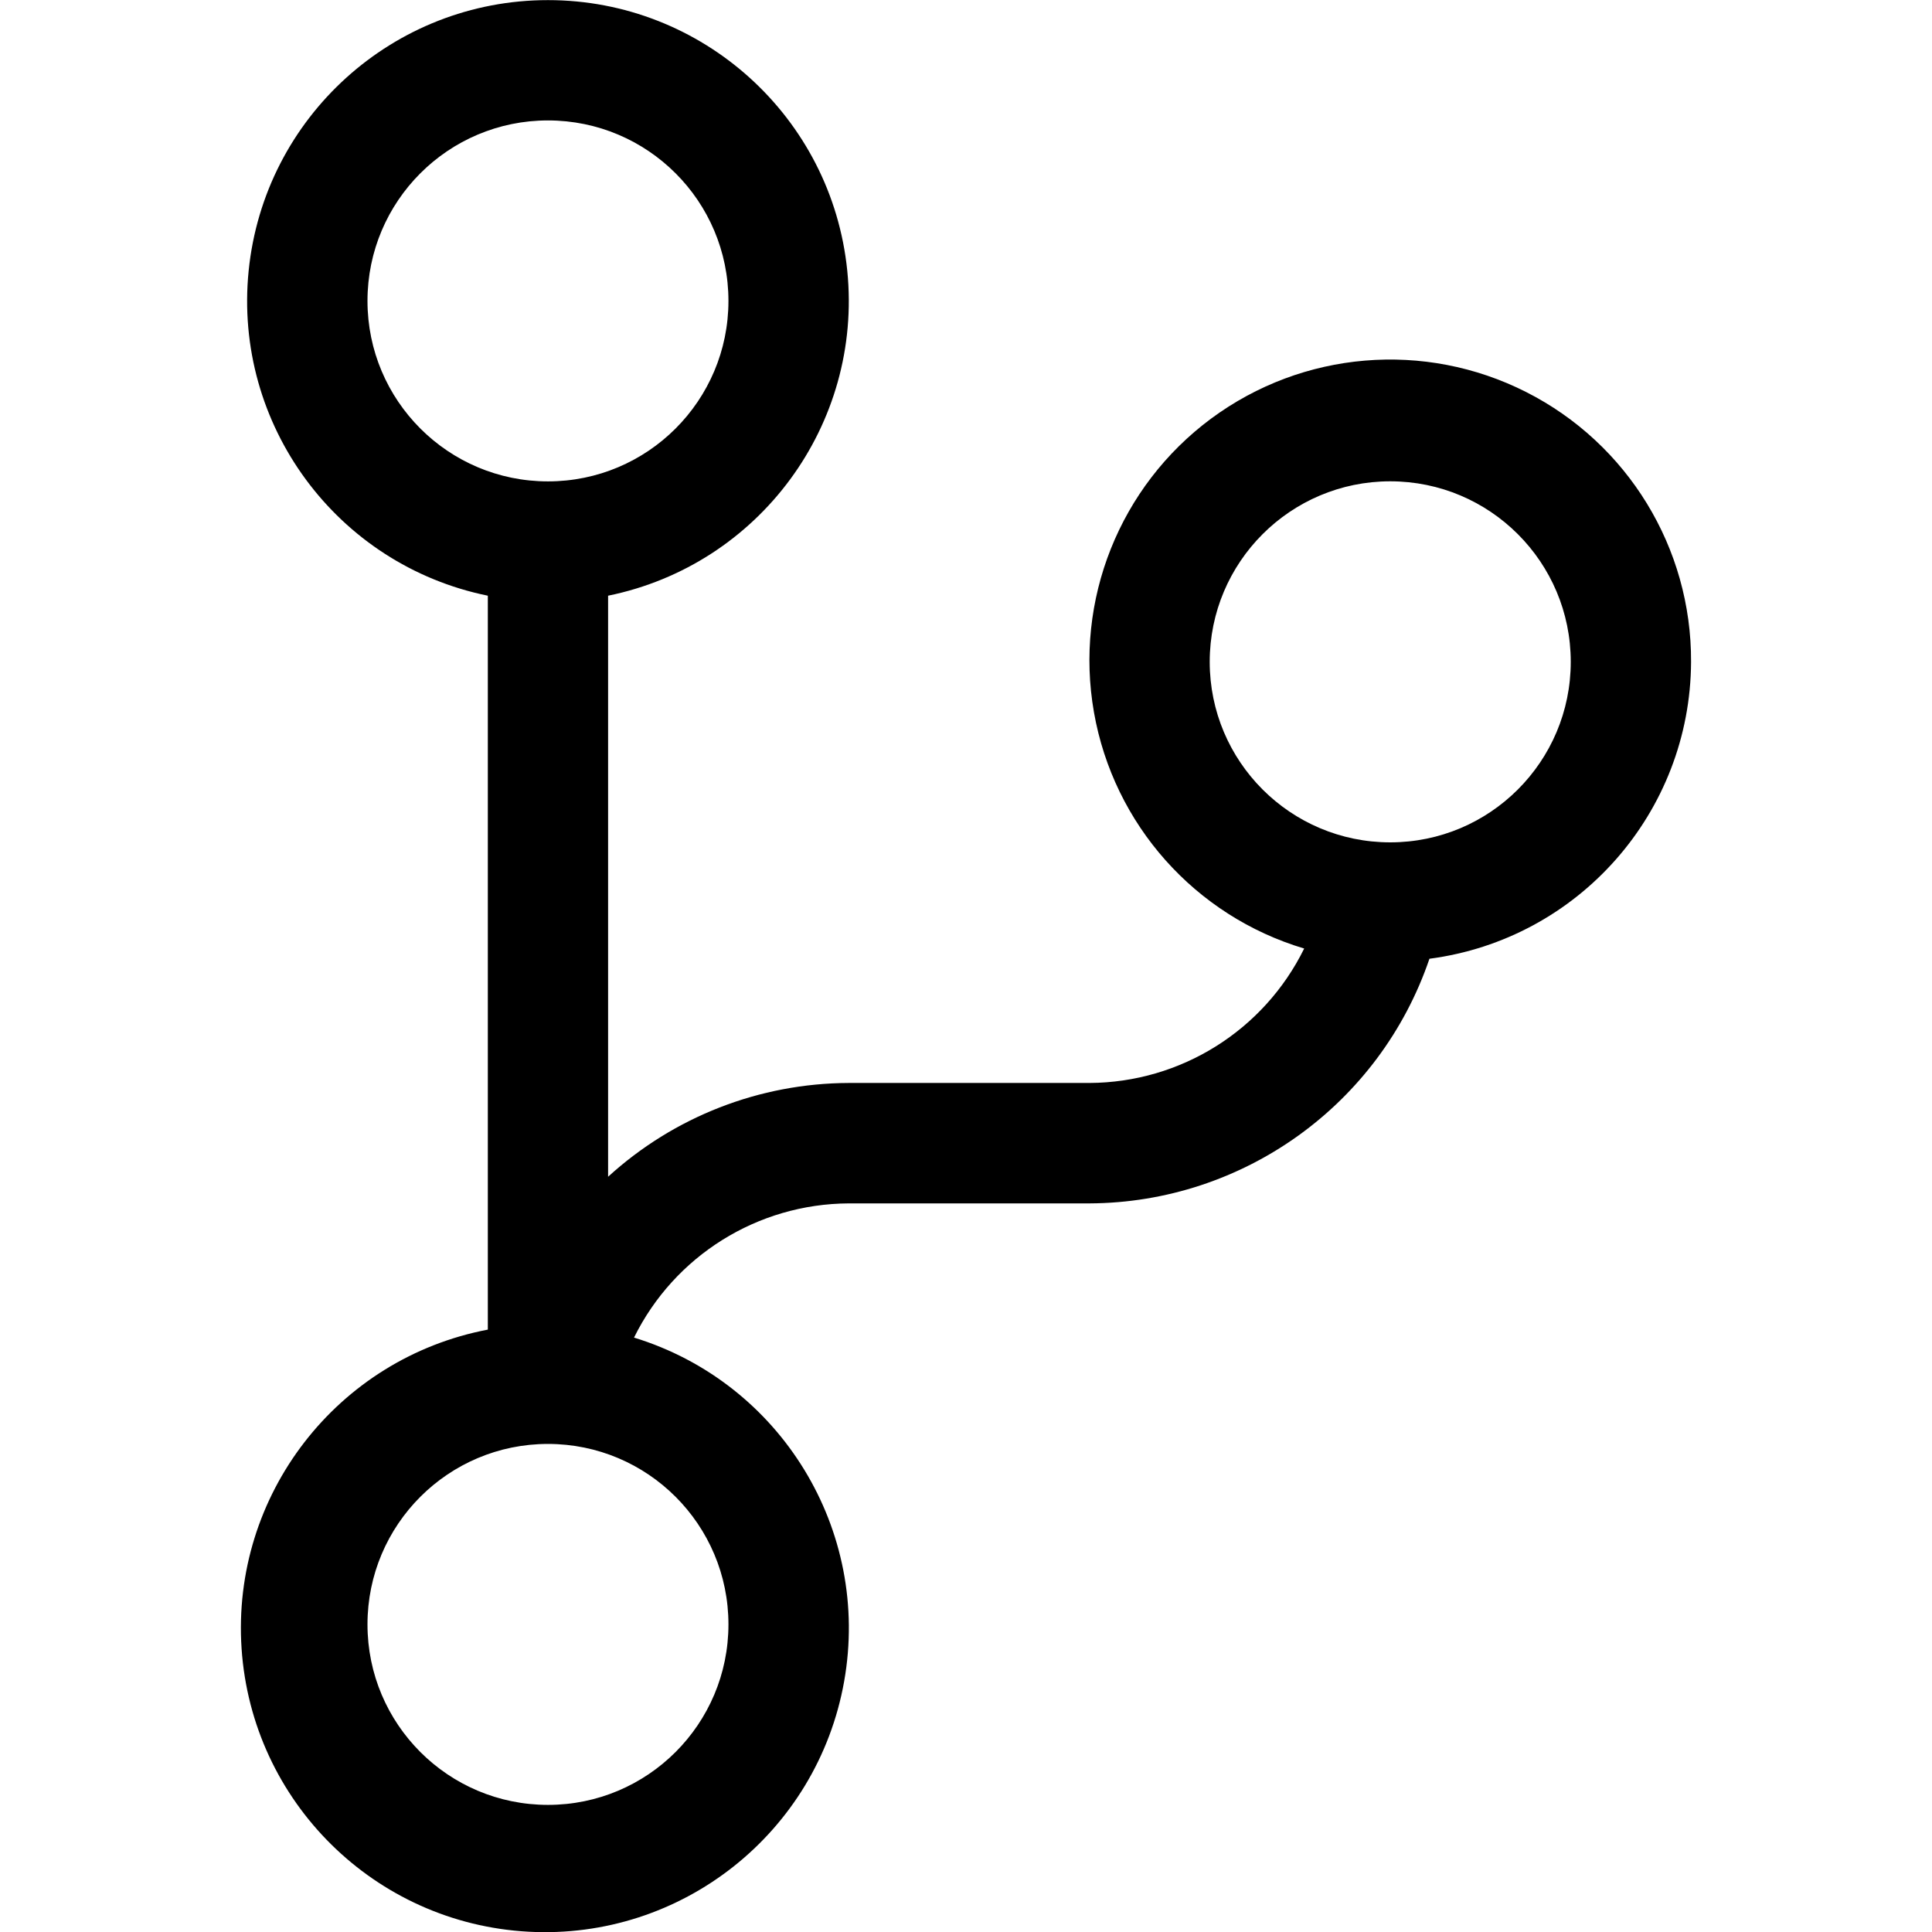
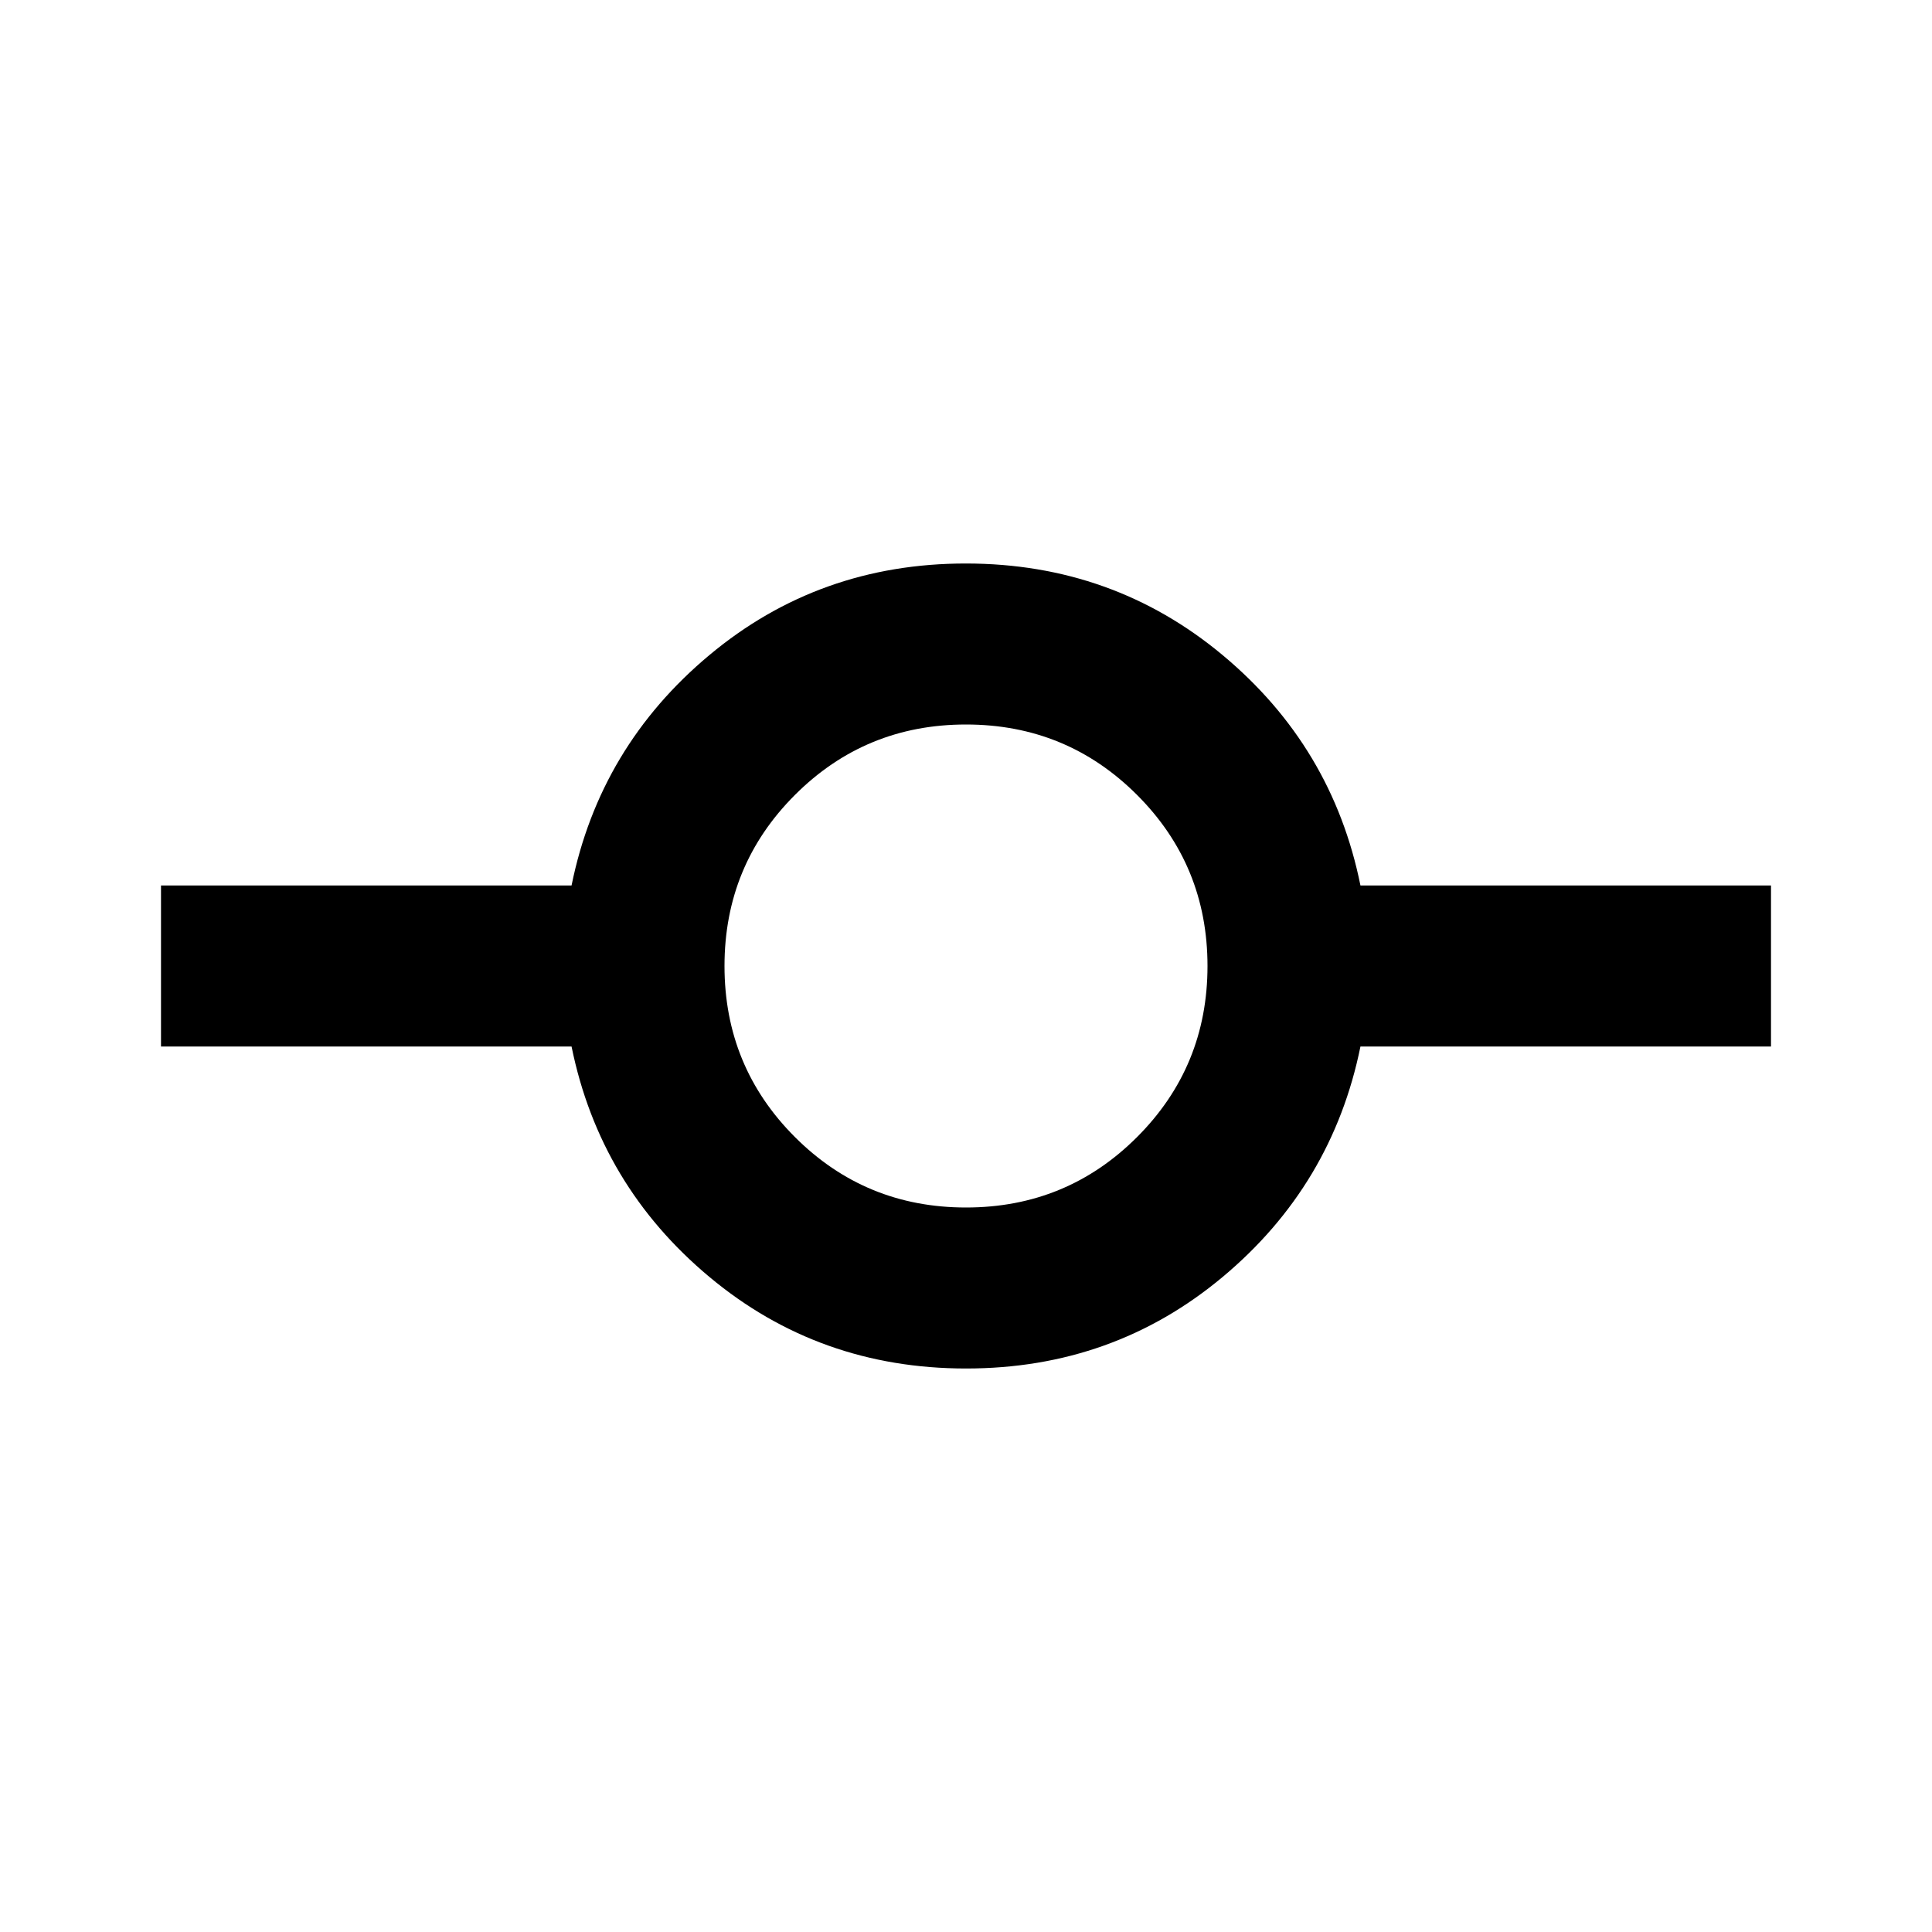
- <svg xmlns="http://www.w3.org/2000/svg" width="24" height="24" viewBox="0 0 24 24" fill="currentColor">
-   <path d="M21.007 8.222A3.738 3.738 0 0 0 15.045 5.2a3.737 3.737 0 0 0 1.156 6.583 2.988 2.988 0 0 1-2.668 1.67h-2.99a4.456 4.456 0 0 0-2.989 1.165V7.4a3.737 3.737 0 1 0-1.494 0v9.117a3.776 3.776 0 1 0 1.816.099 2.99 2.99 0 0 1 2.668-1.667h2.99a4.484 4.484 0 0 0 4.223-3.039 3.736 3.736 0 0 0 3.25-3.687zM4.565 3.738a2.242 2.242 0 1 1 4.484 0 2.242 2.242 0 0 1-4.484 0zm4.484 16.441a2.242 2.242 0 1 1-4.484 0 2.242 2.242 0 0 1 4.484 0zm8.221-9.715a2.242 2.242 0 1 1 0-4.485 2.242 2.242 0 0 1 0 4.485z" />
+ <svg xmlns="http://www.w3.org/2000/svg" width="16" height="16" viewBox="0 0 24 24">
+   <path fill="currentColor" d="M12 17q-1.825 0-3.187-1.137T7.1 13H2v-2h5.1q.35-1.725 1.713-2.863T12 7t3.188 1.138T16.9 11H22v2h-5.1q-.35 1.725-1.712 2.863T12 17m0-2q1.25 0 2.125-.875T15 12t-.875-2.125T12 9t-2.125.875T9 12t.875 2.125T12 15" />
</svg>
